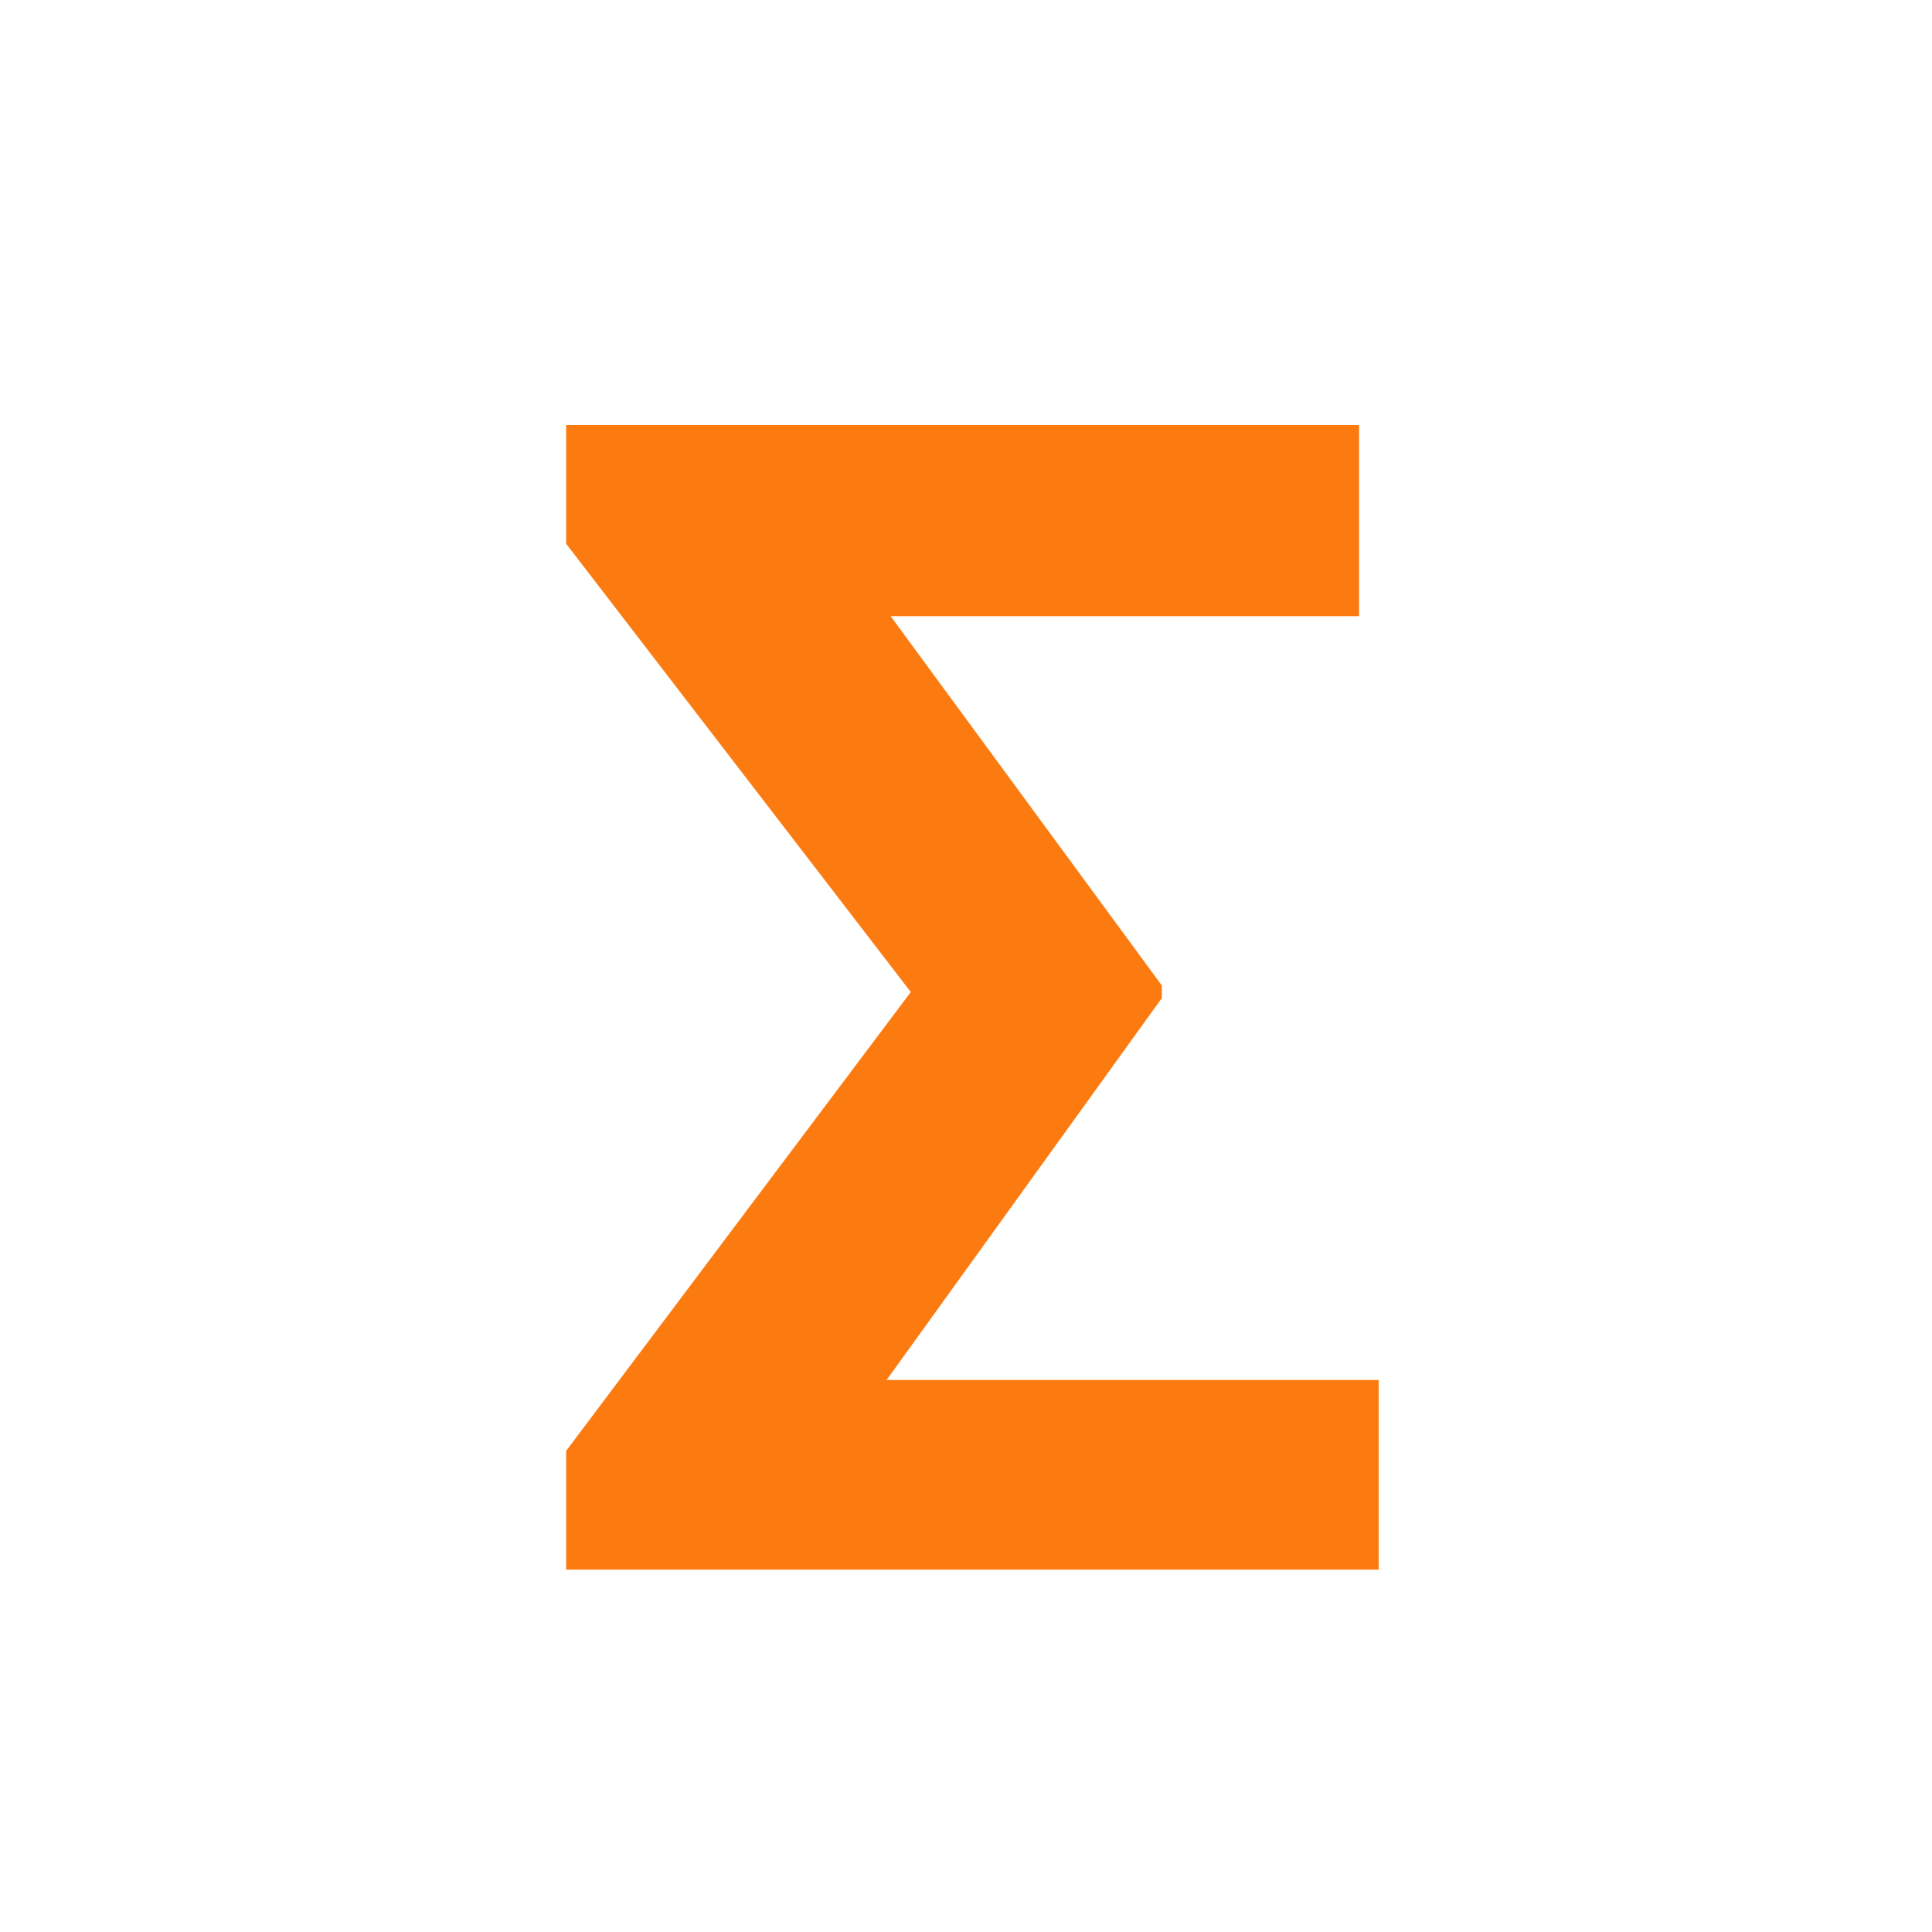
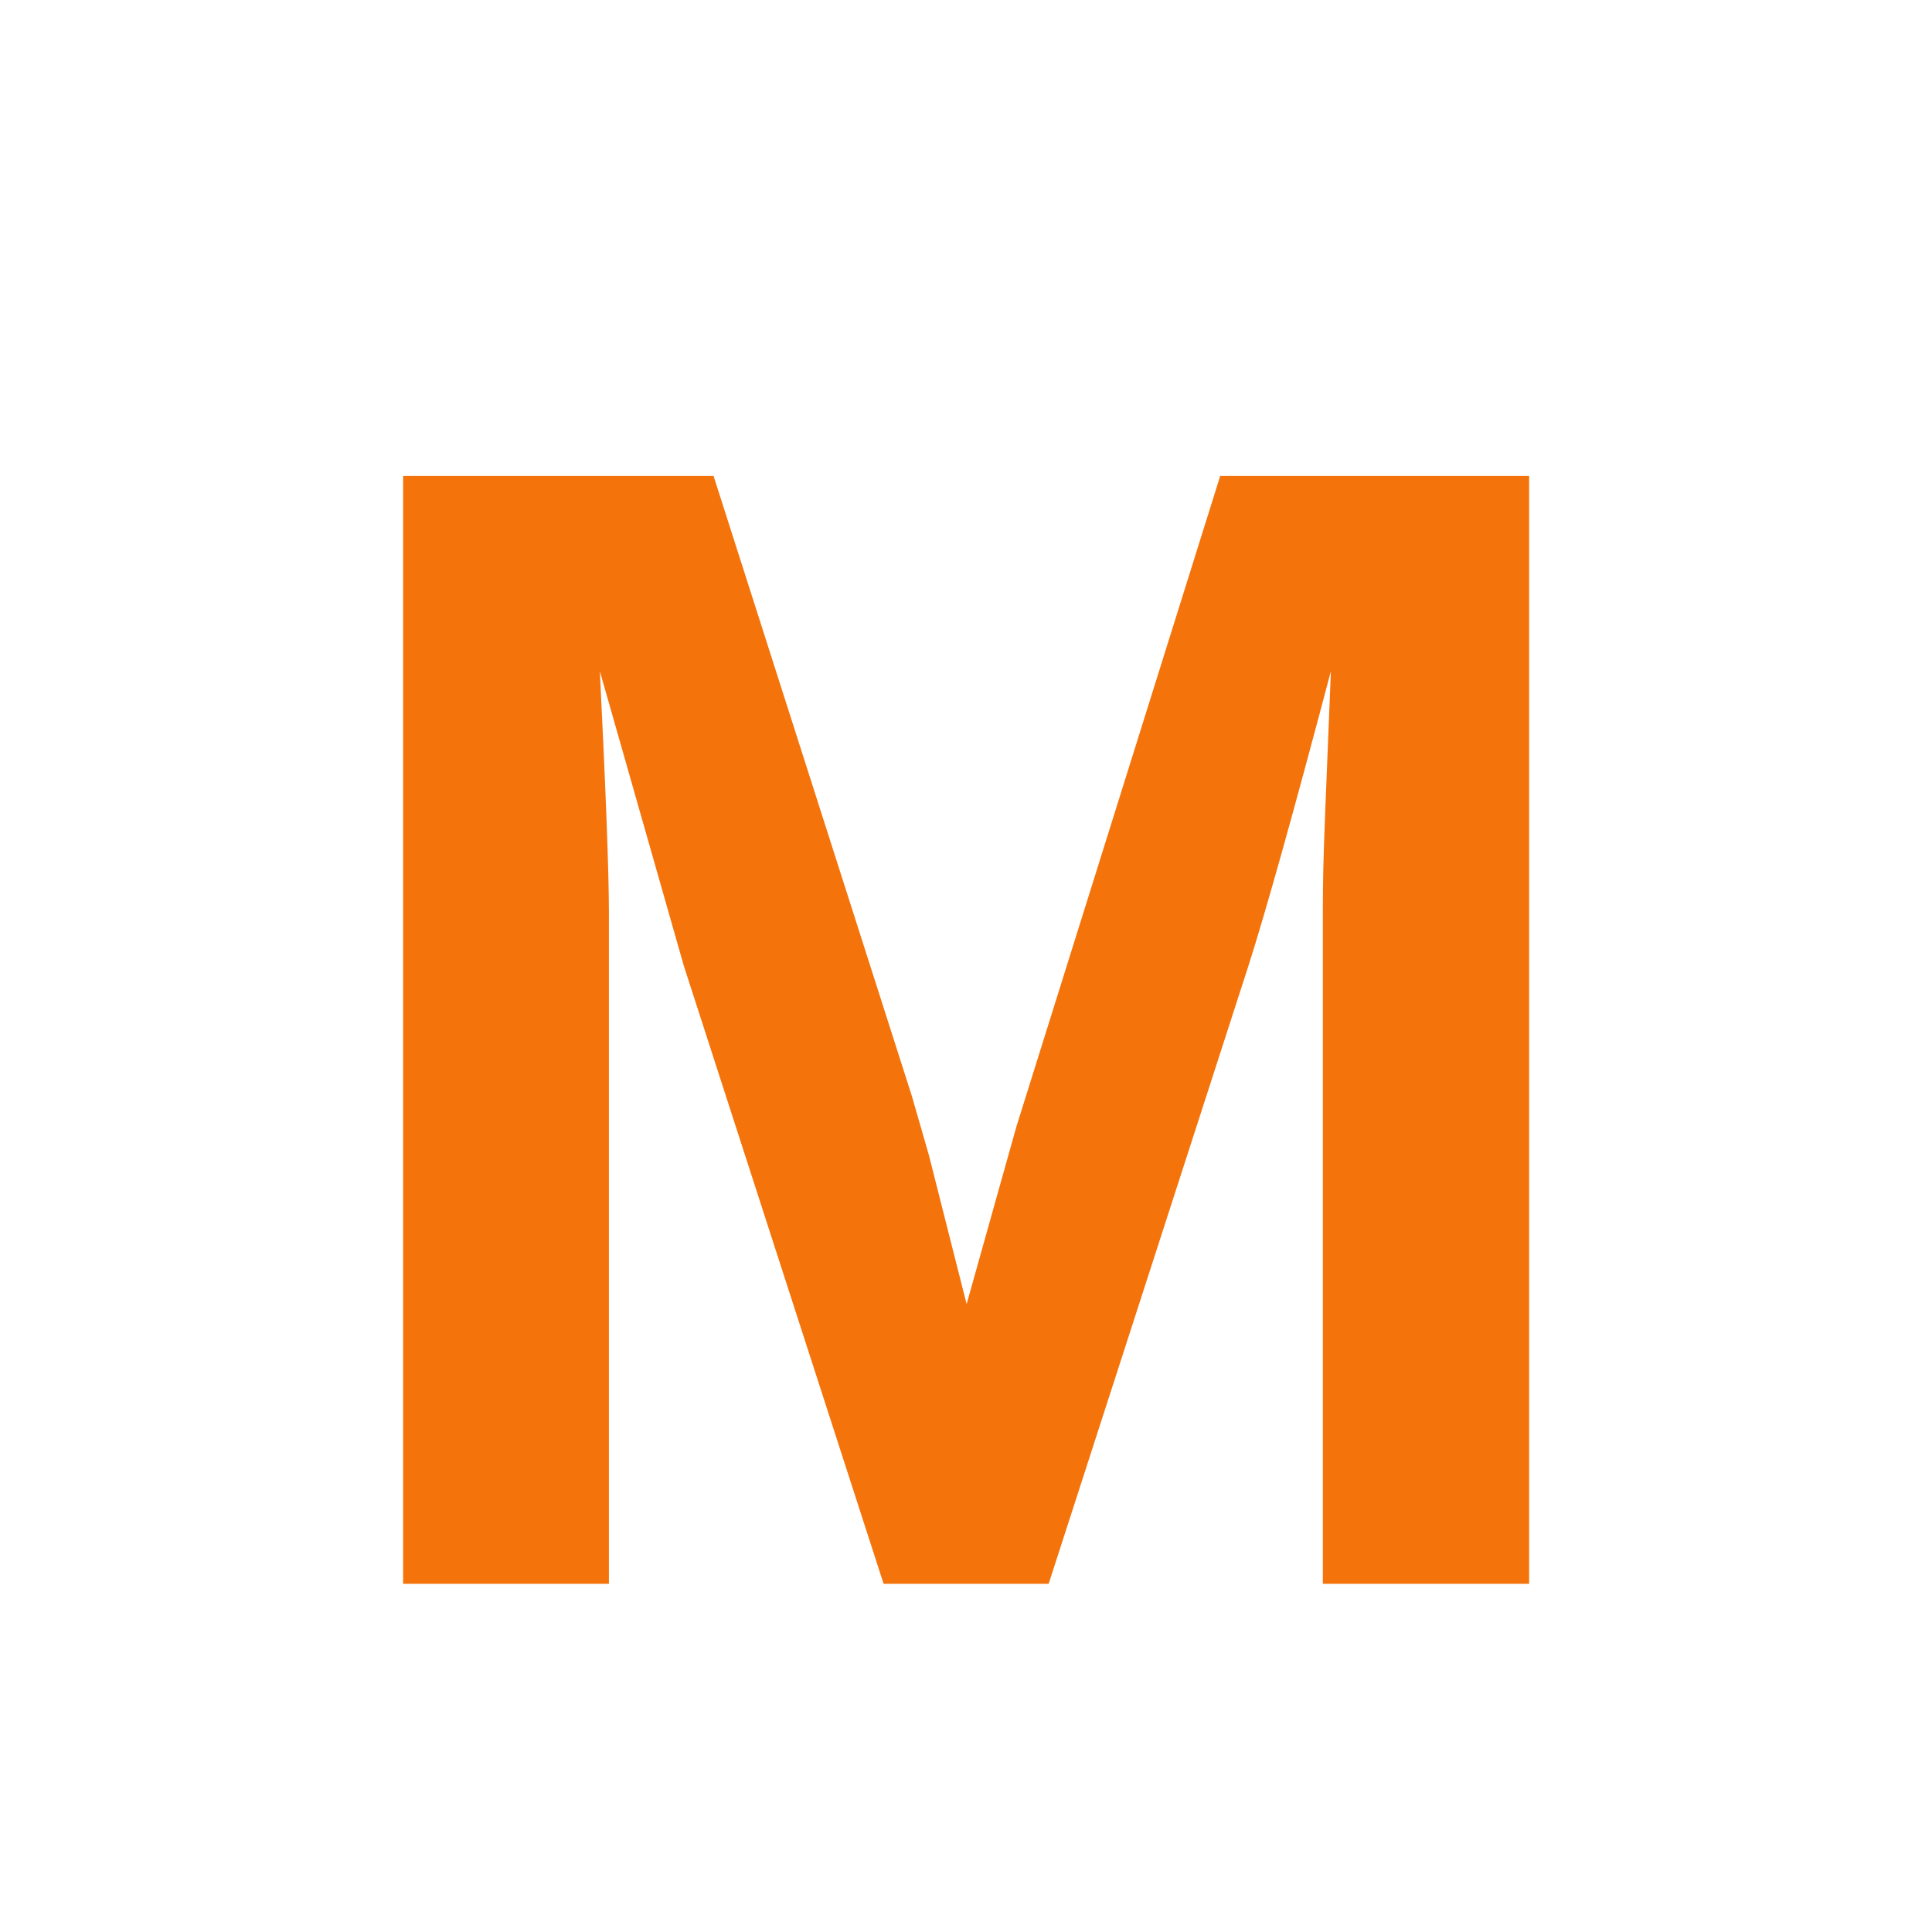
<svg xmlns="http://www.w3.org/2000/svg" viewBox="20 25 60 60">
-   <text x="50" y="60" font-family="Roboto, sans-serif" font-weight="700" font-size="50" fill="#FC7B11" text-anchor="middle" dominant-baseline="middle">Σ</text>
+   <text x="50" y="60" font-family="Arial, sans-serif" font-weight="800" font-size="50" fill="#f4730aff" text-anchor="middle" dominant-baseline="middle">M</text>
</svg>
